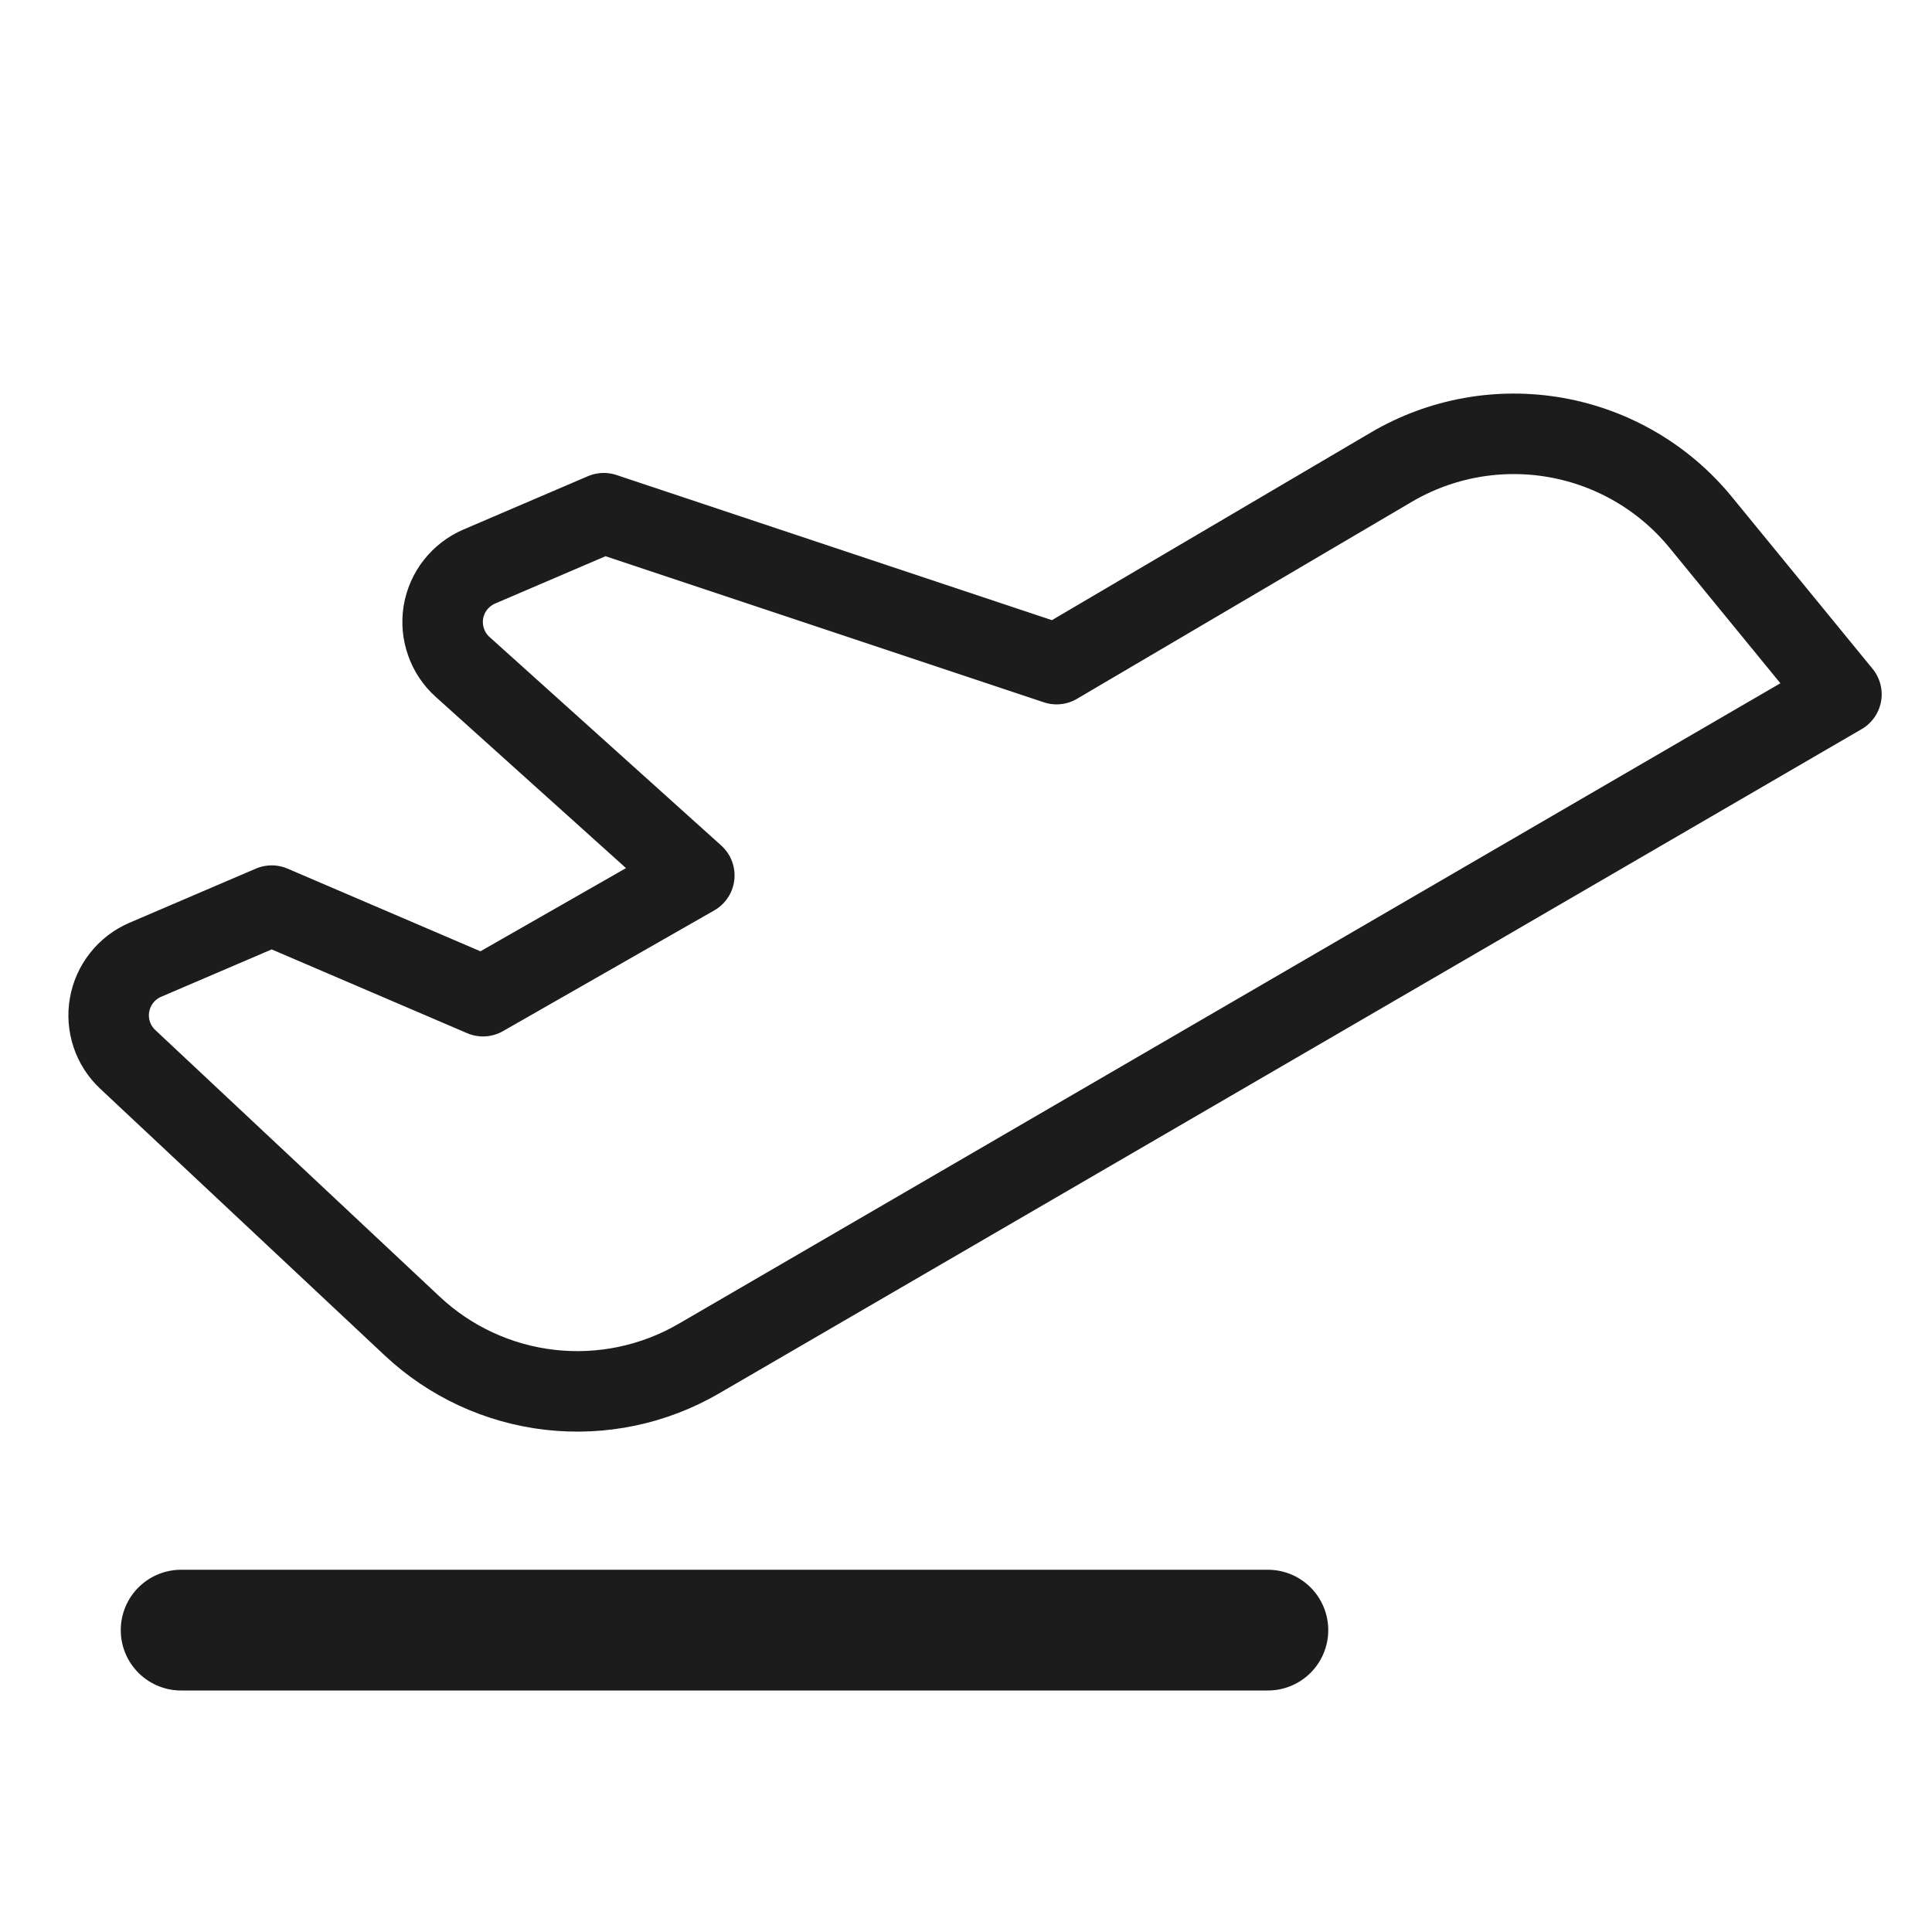
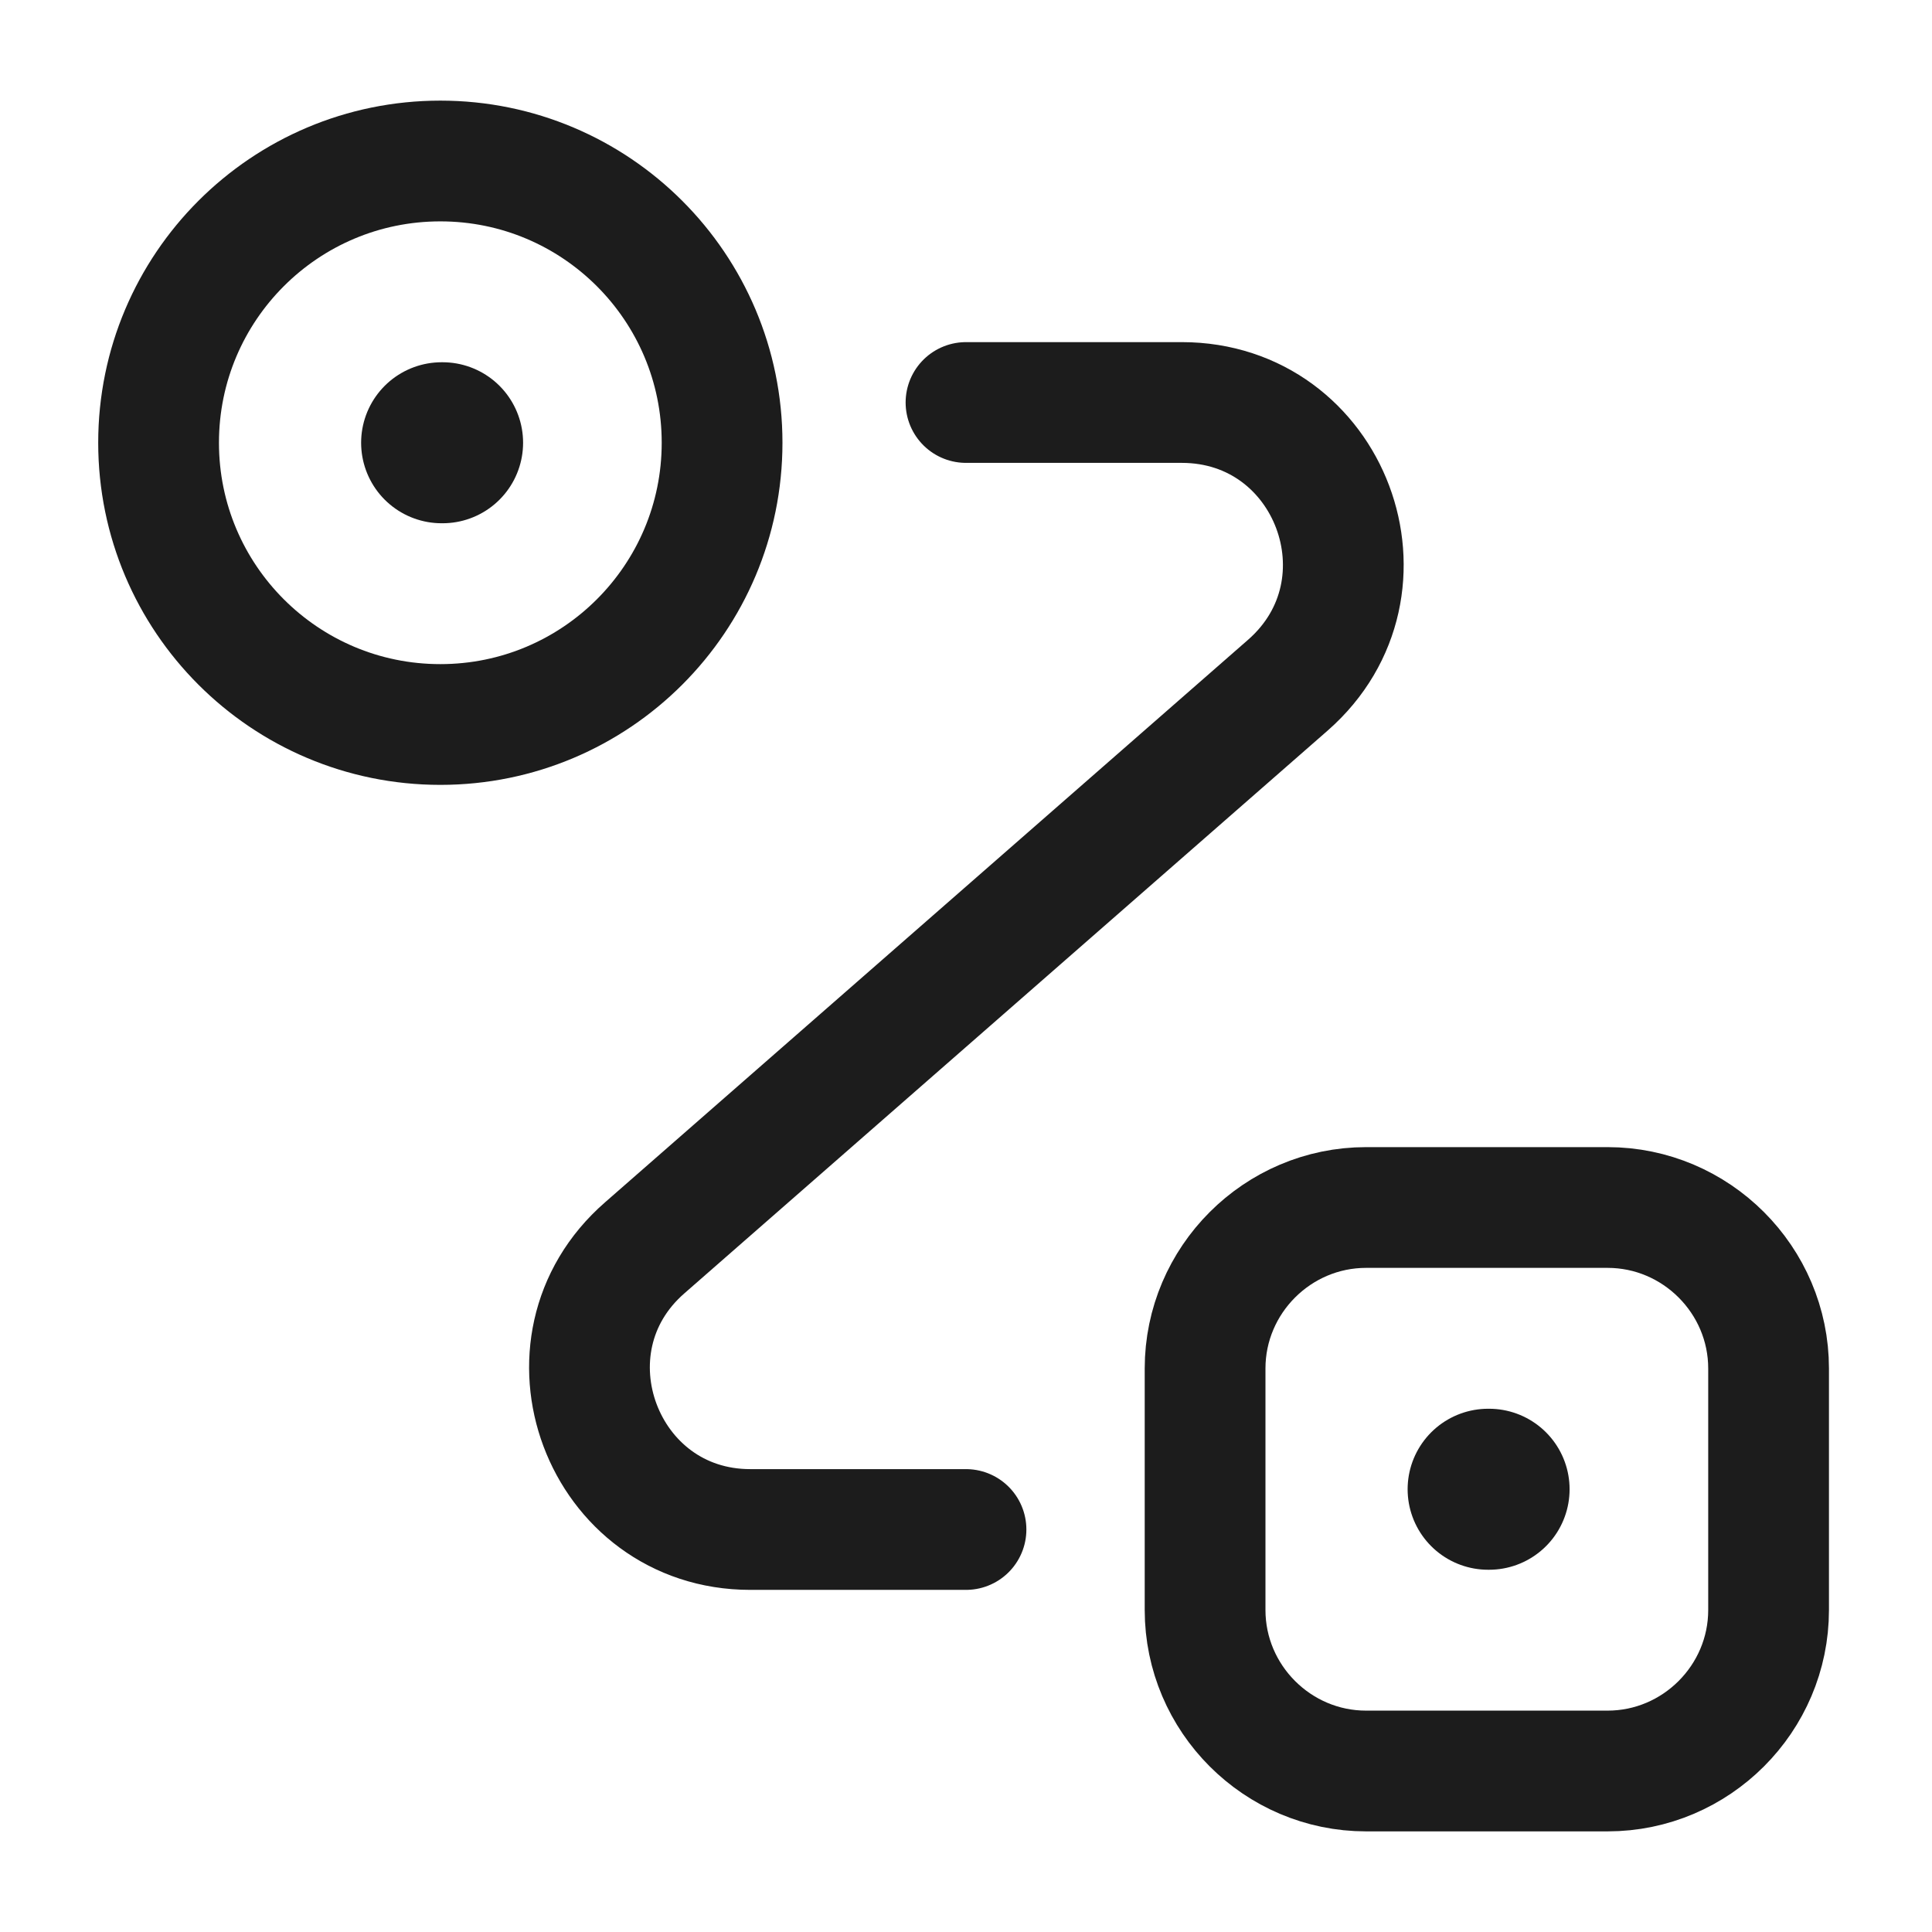
<svg xmlns="http://www.w3.org/2000/svg" width="24" height="24" viewBox="0 0 24 24" fill="none">
-   <path d="M2.25 20.25L15.75 20.25" stroke="#1C1C1C" stroke-width="1.5" stroke-linecap="round" stroke-linejoin="round" />
-   <path d="M1.587 13.16L5.121 16.473C5.591 16.914 6.192 17.192 6.833 17.265C7.475 17.338 8.122 17.202 8.68 16.878L22.875 8.625L21.127 6.489C20.674 5.935 20.037 5.562 19.333 5.436C18.628 5.31 17.901 5.44 17.284 5.803L13.125 8.25L7.5 6.375L5.953 7.038C5.837 7.088 5.736 7.166 5.658 7.265C5.58 7.364 5.529 7.481 5.508 7.605C5.488 7.729 5.499 7.857 5.541 7.975C5.582 8.094 5.653 8.201 5.747 8.285L8.625 10.875L6 12.375L3.375 11.25L1.804 11.923C1.69 11.972 1.589 12.049 1.512 12.147C1.434 12.245 1.383 12.36 1.361 12.483C1.339 12.605 1.349 12.732 1.388 12.85C1.427 12.968 1.496 13.075 1.587 13.16V13.16Z" stroke="#1C1C1C" stroke-linecap="round" stroke-linejoin="round" />
+   <path d="M5.47 9C7.403 9 8.97 7.433 8.97 5.5C8.97 3.567 7.403 2 5.47 2C3.537 2 1.97 3.567 1.97 5.5C1.97 7.433 3.537 9 5.47 9Z" stroke="#1C1C1C" stroke-width="1.5" />
+   <path d="M16.97 15H19.97C21.07 15 21.97 15.9 21.97 17V20C21.97 21.1 21.07 22 19.97 22H16.97C15.87 22 14.97 21.1 14.97 20V17C14.97 15.9 15.87 15 16.97 15Z" stroke="#1C1C1C" stroke-width="1.5" />
+   <path d="M12 5H14.68C16.53 5 17.39 7.29 16 8.51L8.01 15.5C6.62 16.71 7.48 19 9.32 19H12" stroke="#1C1C1C" stroke-width="1.5" stroke-linecap="round" stroke-linejoin="round" />
+   <path d="M5.486 5.5H5.498" stroke="#1C1C1C" stroke-width="2" stroke-linecap="round" stroke-linejoin="round" />
+   <path d="M18.486 18.5H18.498" stroke="#1C1C1C" stroke-width="2" stroke-linecap="round" stroke-linejoin="round" />
</svg>
